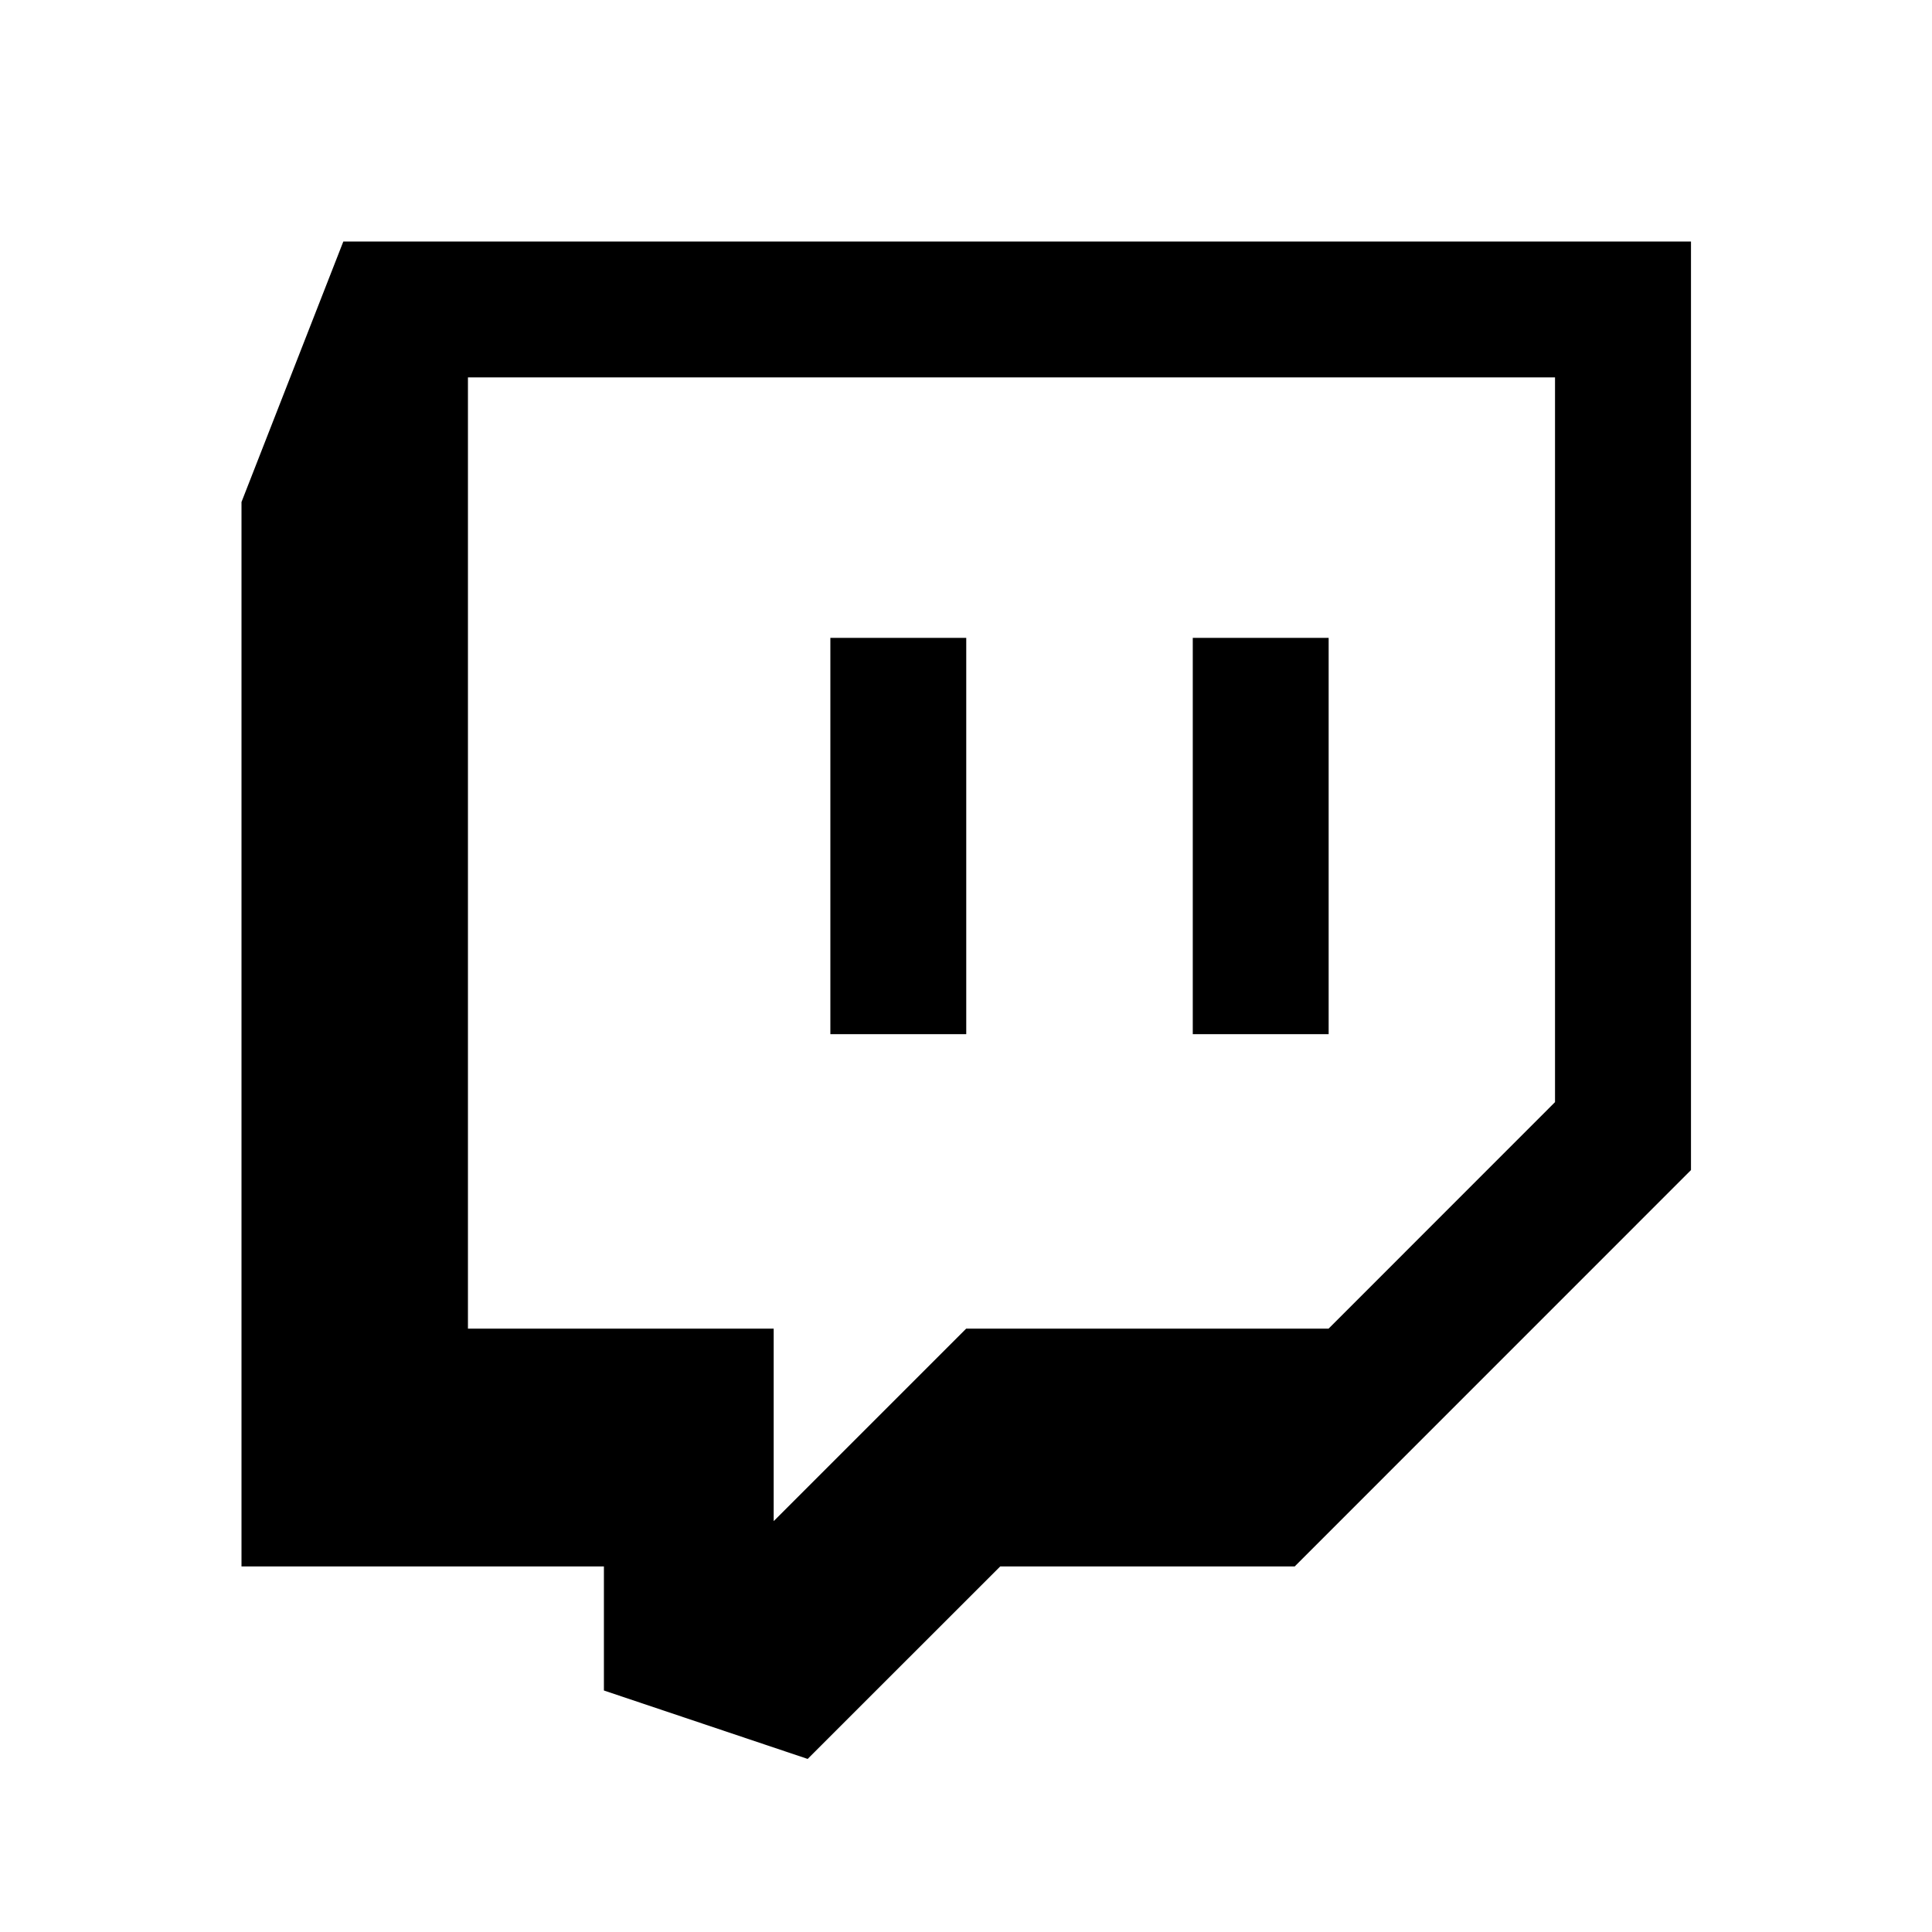
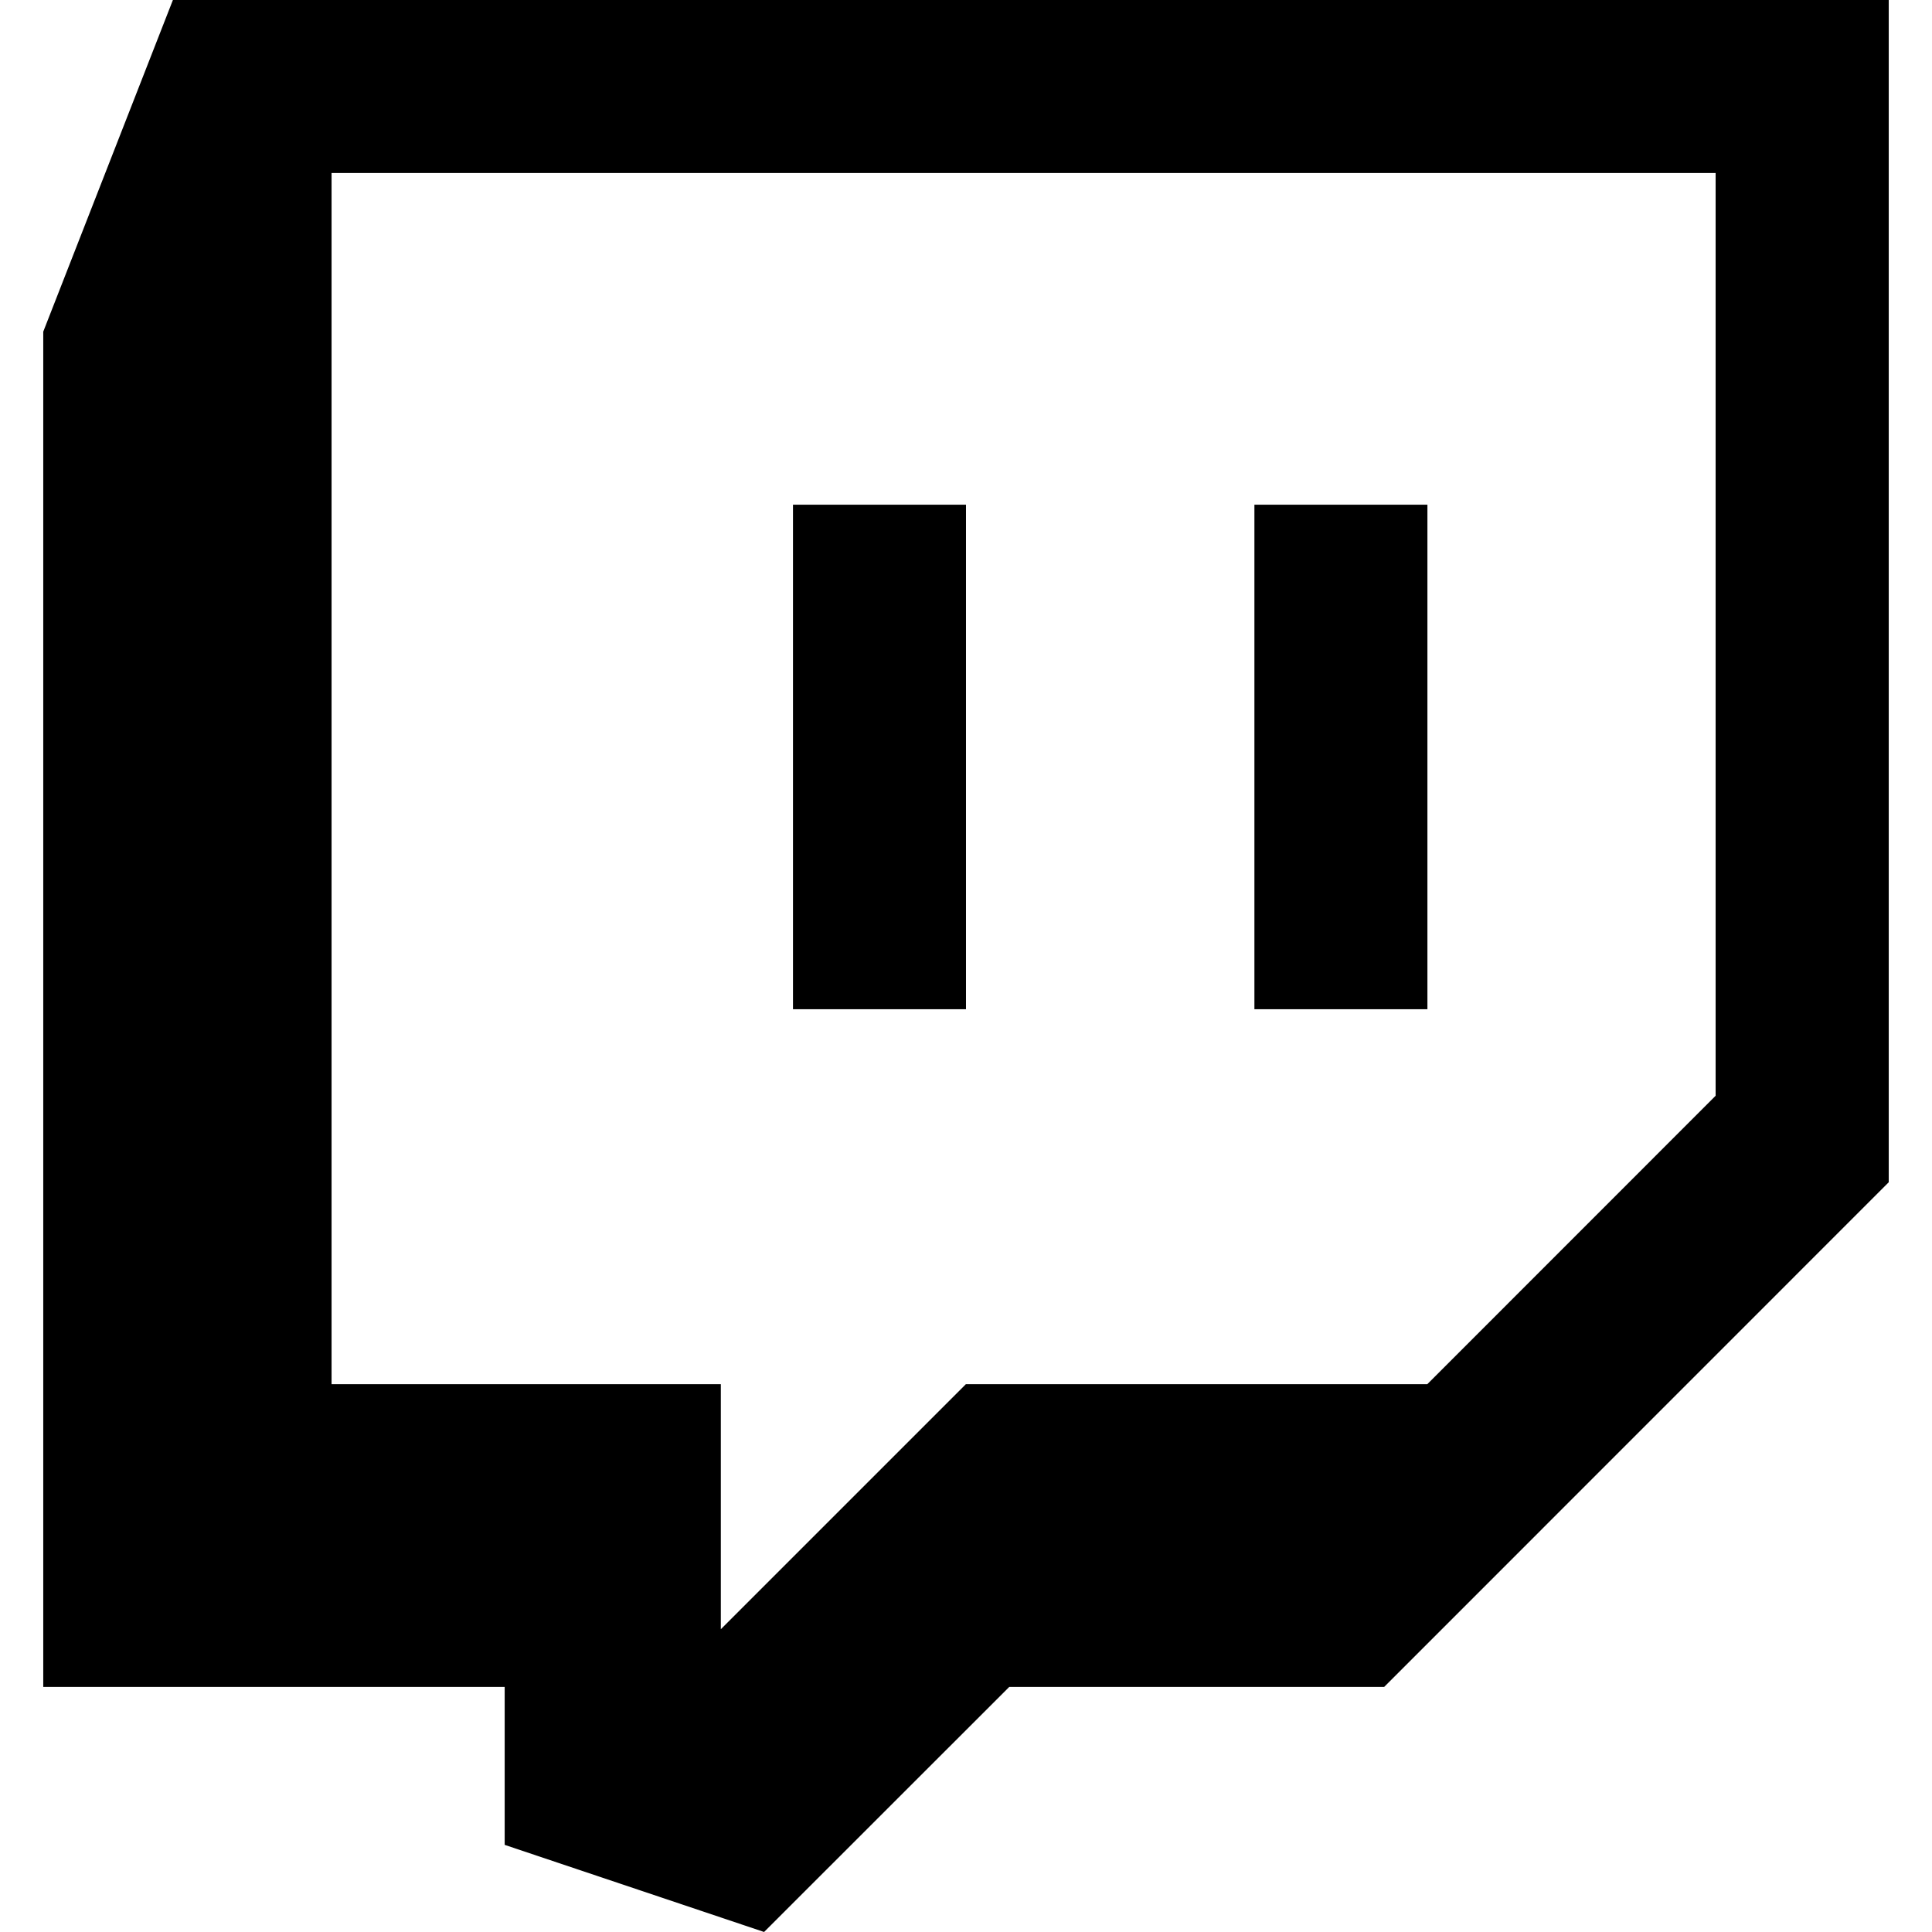
<svg xmlns="http://www.w3.org/2000/svg" id="bi-logos-twitch" viewBox="0 0 24 24" fill="currentColor">
-   <path d="M4.265 3 3 6.236v13.223h4.502V21l2.531.85 2.392-2.391h3.658l4.923-4.924V3H4.265zm15.052 10.691-2.813 2.814h-4.502l-2.391 2.391v-2.391H5.813V4.688h13.504v9.003zm-2.812-5.767v4.923h-1.688V7.924h1.688zm-4.502 0v4.923h-1.688V7.924h1.688z" />
+   <g transform="translate(-3.2823, -3.8196) scale(1.2732)">
+     <path d="M4.265 3 3 6.236v13.223h4.502V21l2.531.85 2.392-2.391h3.658l4.923-4.924V3H4.265zm15.052 10.691-2.813 2.814h-4.502l-2.391 2.391v-2.391H5.813V4.688h13.504v9.003zm-2.812-5.767v4.923h-1.688V7.924h1.688zm-4.502 0v4.923h-1.688V7.924h1.688z" />
+   </g>
</svg>
